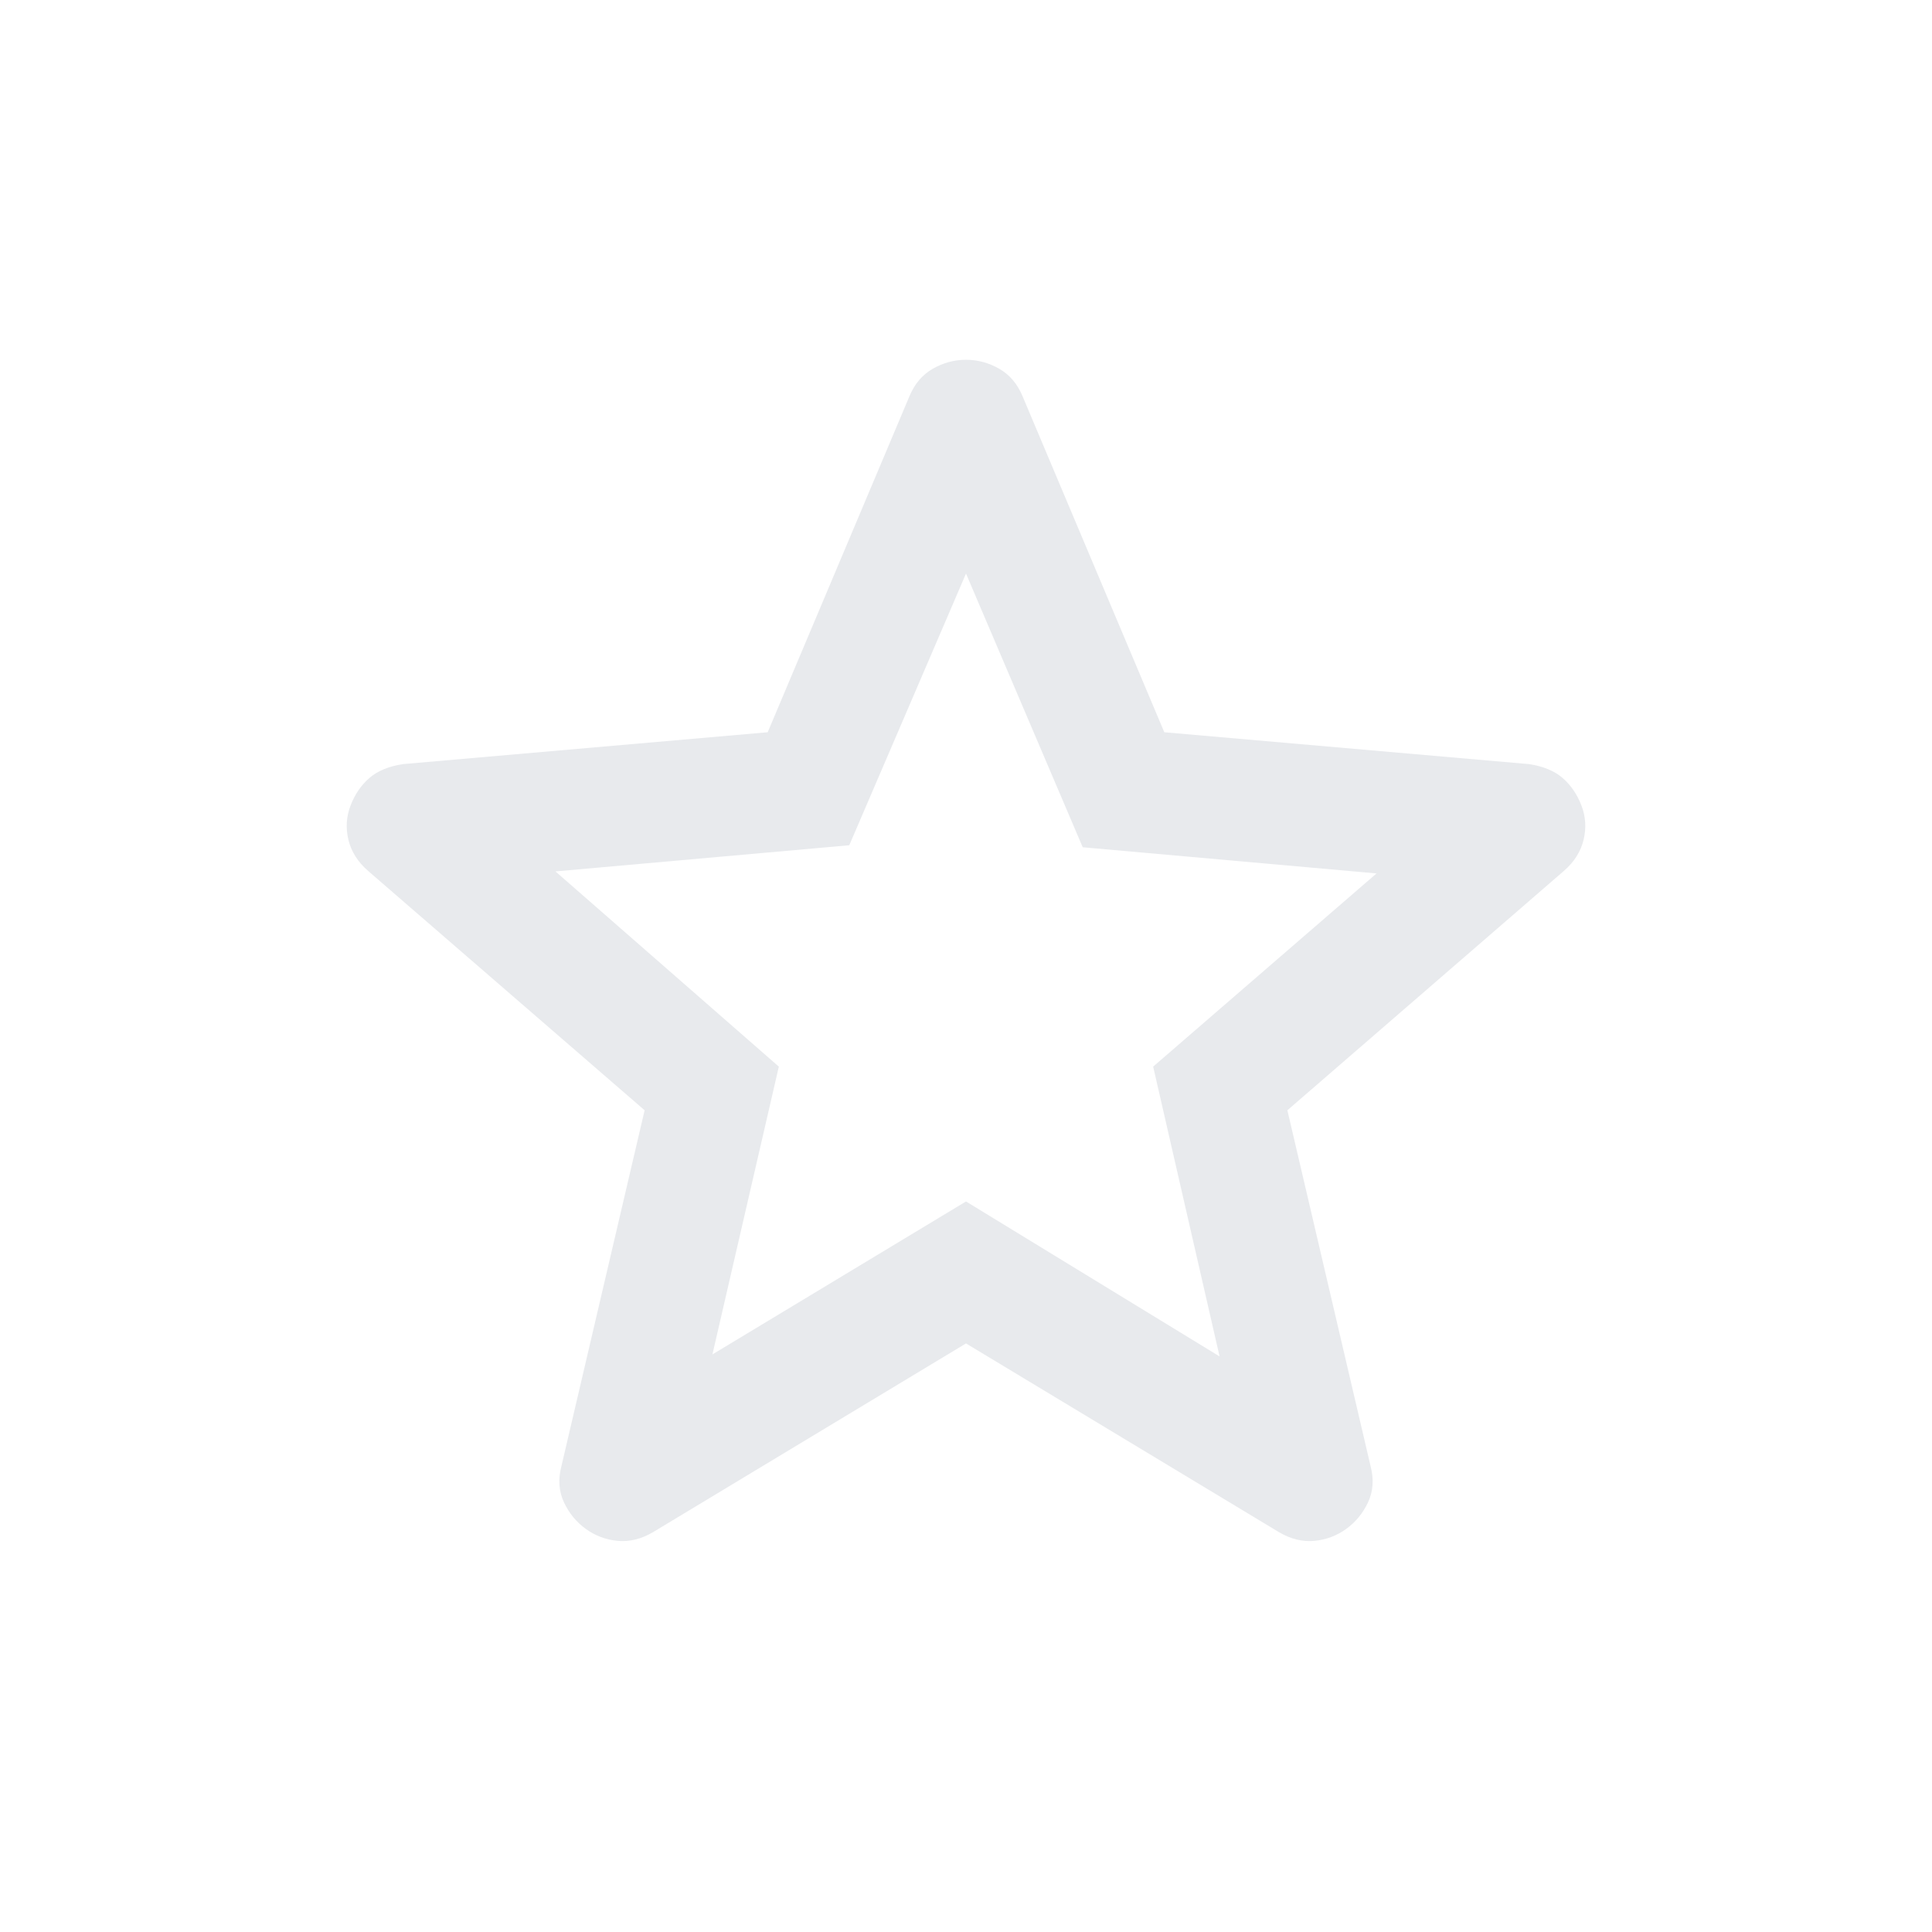
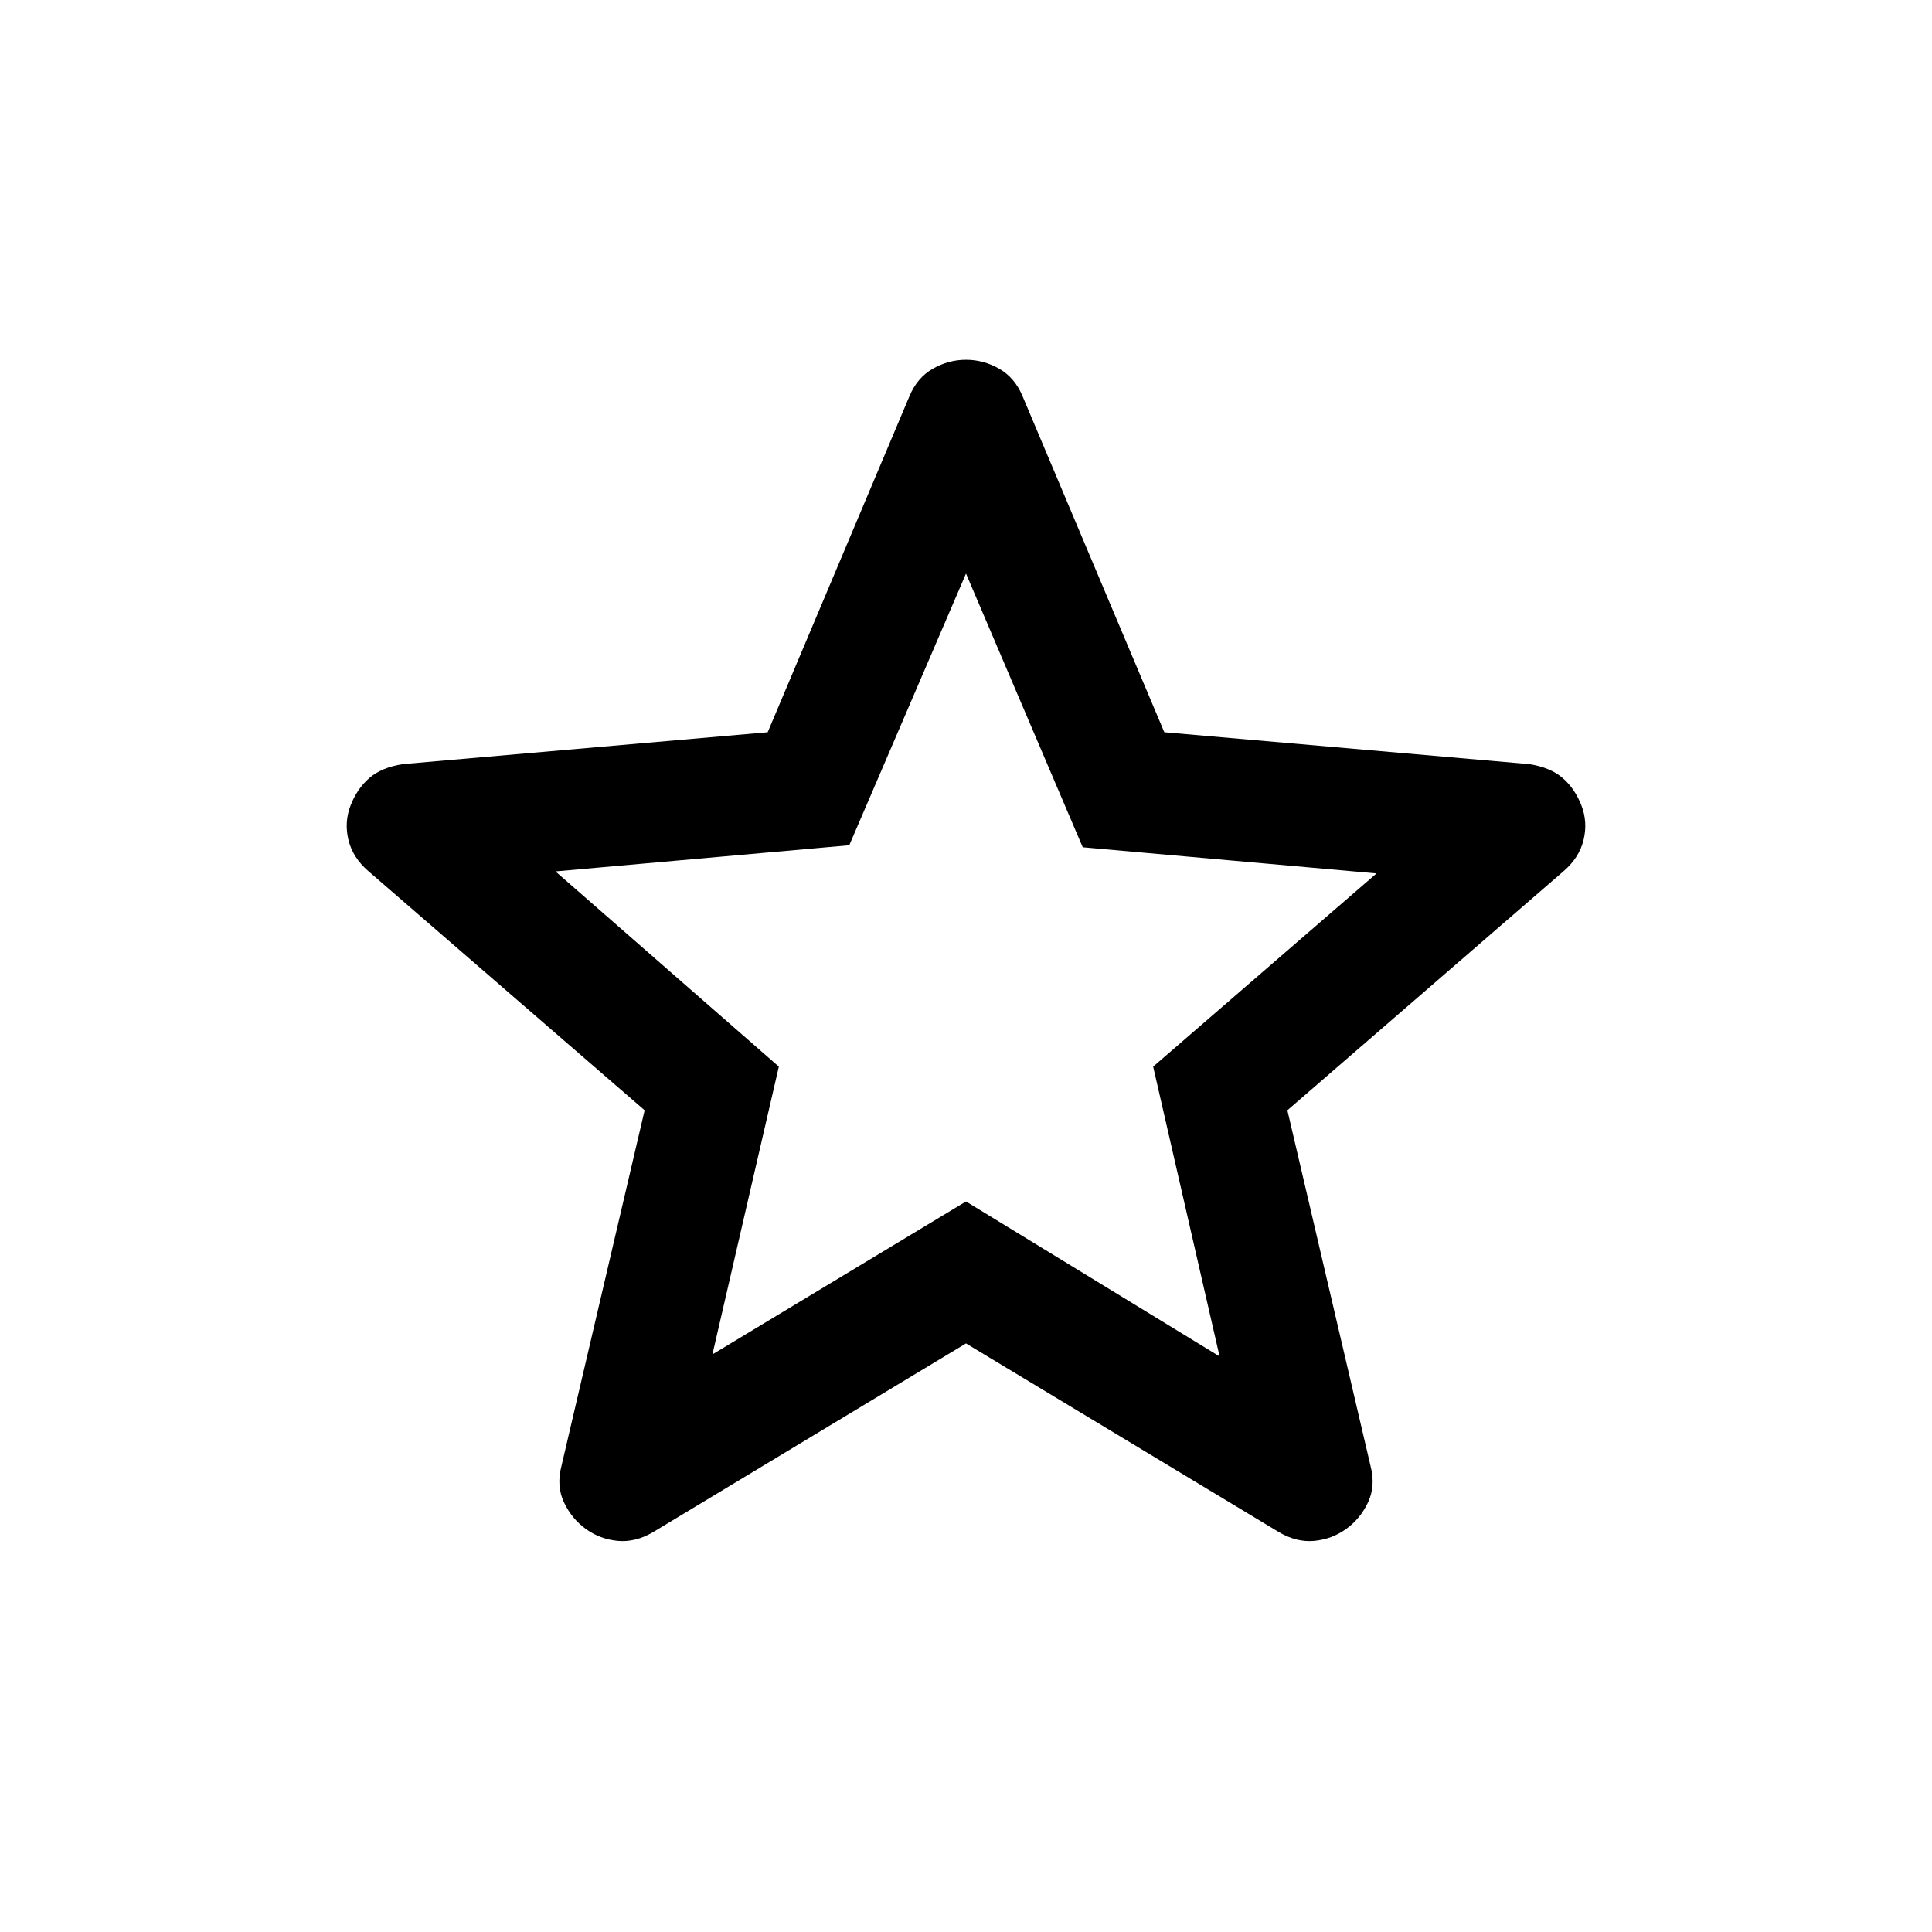
- <svg xmlns="http://www.w3.org/2000/svg" height="24px" viewBox="0 -960 960 960" width="24px" fill="#e8eaed">
+ <svg xmlns="http://www.w3.org/2000/svg" height="24px" viewBox="0 -960 960 960" width="24px" fill="#e8eae">
  <path d="m354-287 126-76 126 77-33-144 111-96-146-13-58-136-58 135-146 13 111 97-33 143Zm126-5.46-155.61 93.84q-8.7 5.08-17.43 4.27-8.73-.81-15.8-5.88-7.08-5.08-10.93-13.27-3.84-8.19-1.23-18.12l41.31-176.69-137.38-118.92q-7.7-6.69-9.81-15.5-2.12-8.81 1.11-17.12 3.23-8.3 9.31-13.57t16.62-6.89l181.3-15.84L451.85-763q3.84-9.31 11.65-13.77 7.81-4.46 16.5-4.46 8.69 0 16.5 4.46 7.81 4.46 11.65 13.77l70.39 166.85 181.3 15.84q10.54 1.62 16.62 6.89 6.08 5.27 9.31 13.57 3.23 8.31 1.11 17.12-2.11 8.81-9.81 15.5L639.69-408.31 681-231.62q2.61 9.93-1.23 18.12-3.85 8.19-10.93 13.27-7.07 5.07-15.8 5.88-8.73.81-17.43-4.27L480-292.46ZM480-470Z" />
</svg>
